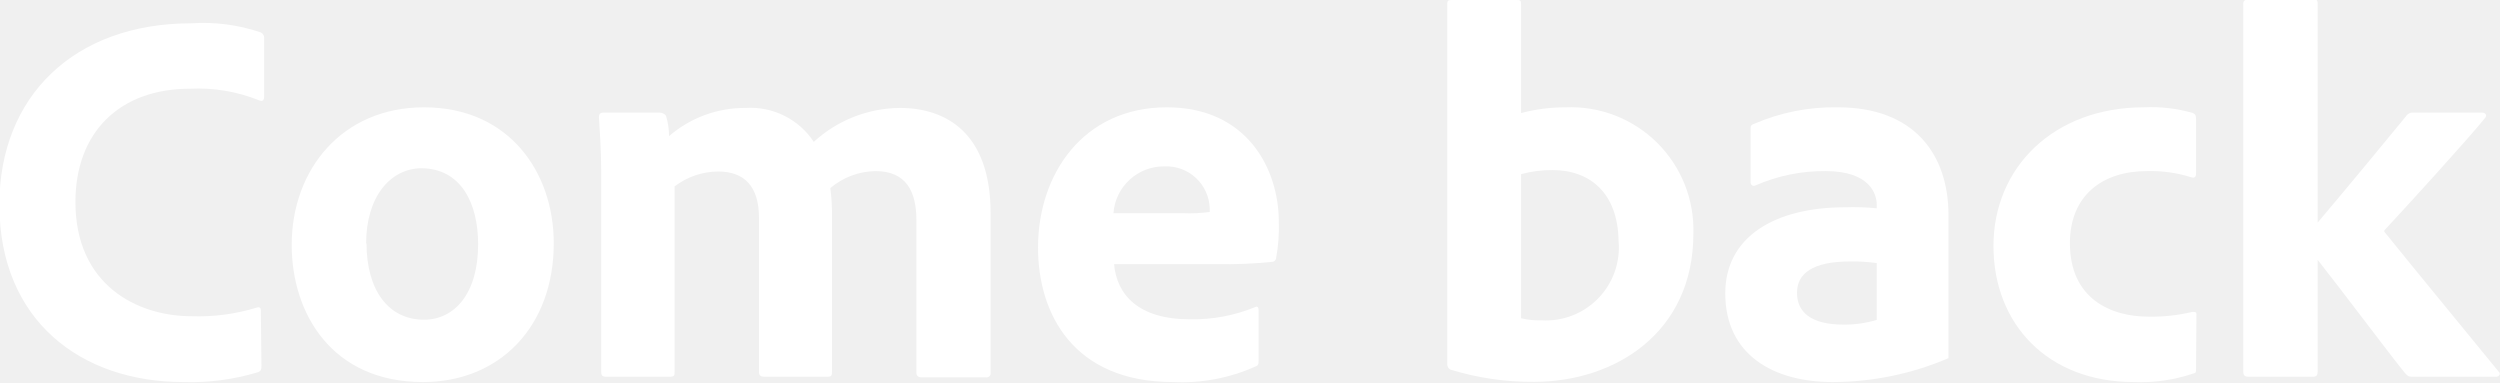
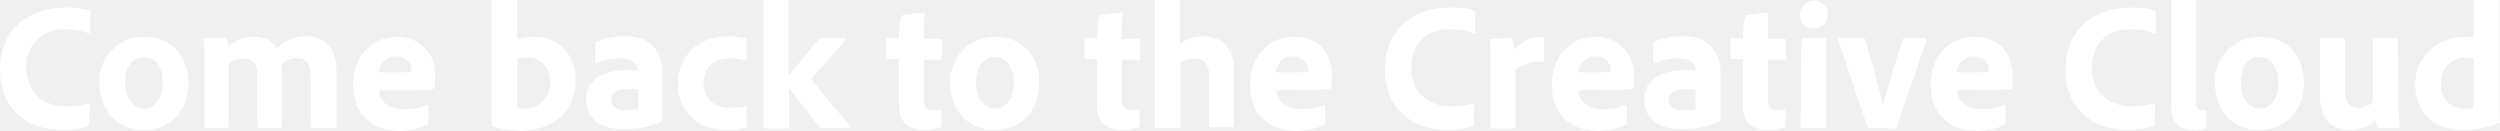
- <svg xmlns="http://www.w3.org/2000/svg" viewBox="0 0 122.3 18.69">
+ <svg xmlns="http://www.w3.org/2000/svg" viewBox="0 0 359.6 18.8">
  <defs>
-     <style>.a{isolation:isolate;}.b{fill:#fff;}</style>
+     <style>.a{fill:#fff;}</style>
  </defs>
-   <g class="a">
-     <path class="b" d="M13.7,25.43c0,.18,0,.31-.21.36a11.36,11.36,0,0,1-3.61.47c-5,0-9-3-9-8.68,0-5.28,3.64-8.87,9.39-8.87a8.74,8.74,0,0,1,3.38.44.29.29,0,0,1,.18.31V12.3c0,.23-.13.23-.24.18a8,8,0,0,0-3.38-.57c-3.48,0-5.61,2.16-5.61,5.54,0,4.05,3,5.59,5.69,5.59a9.66,9.66,0,0,0,3.17-.42c.13-.05.21,0,.21.13Z" transform="translate(-0.91 -7.57)" />
-     <path class="b" d="M28,19.47c0,4.09-2.66,6.79-6.4,6.79-4.45,0-6.42-3.35-6.42-6.71,0-3.69,2.47-6.73,6.47-6.73C25.82,12.82,28,16,28,19.47Zm-9.16,0c0,2.29,1.07,3.74,2.81,3.74,1.51,0,2.65-1.3,2.65-3.69,0-2-.83-3.72-2.8-3.72C20,15.83,18.82,17.19,18.82,19.5Z" transform="translate(-0.91 -7.57)" />
-     <path class="b" d="M30.55,26c-.18,0-.23-.08-.23-.23V15.89c0-1-.08-2.08-.11-2.58,0-.15.05-.23.21-.23h2.76a.39.39,0,0,1,.31.15,3.45,3.45,0,0,1,.15,1,5.66,5.66,0,0,1,3.75-1.38,3.71,3.71,0,0,1,3.33,1.66,6.31,6.31,0,0,1,4.21-1.66c2.26,0,4.44,1.22,4.44,5.15v7.8a.2.2,0,0,1-.23.23H46c-.18,0-.26-.08-.26-.23V18.33c0-1.35-.47-2.39-2-2.39a3.5,3.5,0,0,0-2.21.83,9.88,9.88,0,0,1,.08,1.46v7.54c0,.13,0,.23-.21.23H38.3c-.16,0-.26-.05-.26-.23V18.23c0-1.56-.73-2.27-2-2.27a3.54,3.54,0,0,0-2.13.73v9.1c0,.13,0,.21-.23.21Z" transform="translate(-0.91 -7.57)" />
-     <path class="b" d="M55.41,20.49c.13,1.48,1.17,2.7,3.71,2.7a8,8,0,0,0,3.2-.6c.08-.05.16,0,.16.13v2.47c0,.19,0,.26-.18.32a8.81,8.81,0,0,1-4,.75c-4.89,0-6.61-3.35-6.61-6.58,0-3.59,2.21-6.86,6.3-6.86,3.92,0,5.48,3,5.48,5.61a8.28,8.28,0,0,1-.13,1.75.21.21,0,0,1-.21.2,21.47,21.47,0,0,1-2.67.11ZM58.79,18a7.42,7.42,0,0,0,1.3-.06v-.18a2.12,2.12,0,0,0-2.21-2.05A2.47,2.47,0,0,0,55.38,18Z" transform="translate(-0.91 -7.57)" />
-     <path class="b" d="M75.06,7.57c.21,0,.26,0,.26.2V13.1a8.53,8.53,0,0,1,2.19-.28A6,6,0,0,1,83.75,19c0,4.86-3.85,7.25-7.8,7.25a13.55,13.55,0,0,1-4.09-.6.3.3,0,0,1-.15-.26V7.75c0-.13.05-.18.18-.18Zm1.8,8.32a5.7,5.7,0,0,0-1.54.2v7.05a3.92,3.92,0,0,0,1,.1,3.57,3.57,0,0,0,3.77-3.9C80.05,17,78.68,15.89,76.86,15.89Z" transform="translate(-0.91 -7.57)" />
-     <path class="b" d="M96.23,23.11c0,.68,0,1.23,0,1.85,0,.05,0,.1,0,.13a14.44,14.44,0,0,1-5.67,1.17c-2.89,0-5.25-1.33-5.25-4.34,0-2.76,2.41-4.21,5.87-4.21a11.6,11.6,0,0,1,1.54.05v-.18c0-.5-.32-1.64-2.5-1.64a8.36,8.36,0,0,0-3.43.7.16.16,0,0,1-.24-.13V13.88c0-.13,0-.2.19-.26a9.84,9.84,0,0,1,4.08-.8c3.74,0,5.41,2.31,5.41,5.28Zm-3.51-2.67a8.55,8.55,0,0,0-1.3-.08c-1.85,0-2.6.6-2.6,1.53s.65,1.56,2.28,1.56a5.51,5.51,0,0,0,1.62-.23Z" transform="translate(-0.91 -7.57)" />
-     <path class="b" d="M108.34,25.64c0,.13,0,.18-.13.2a8,8,0,0,1-2.91.42c-4.21,0-6.87-2.83-6.87-6.66s2.94-6.78,7.36-6.78a7.35,7.35,0,0,1,2.4.28c.13.06.15.13.15.29l0,2.68c0,.18-.11.21-.21.18a6.58,6.58,0,0,0-2.19-.31c-2.18,0-3.77,1.19-3.77,3.53,0,2.71,2,3.59,3.83,3.59a8.51,8.51,0,0,0,2.15-.23c.16,0,.21,0,.21.1Z" transform="translate(-0.91 -7.57)" />
-     <path class="b" d="M122.33,13.08c.18,0,.26.13.15.26-.8,1-3.92,4.42-4.91,5.48a.08.08,0,0,0,0,.11c1.51,1.87,4,4.89,5.59,6.84.1.07,0,.23-.13.23H118.9c-.19,0-.24-.08-.34-.18-.81-1-3-3.93-4.27-5.54v5.46c0,.18-.05.26-.23.26h-3.15c-.2,0-.26-.08-.26-.26v-18c0-.1.06-.2.26-.2h3.15c.13,0,.23,0,.23.2V18.46c1.36-1.61,3.77-4.52,4.32-5.2a.38.38,0,0,1,.36-.18Z" transform="translate(-0.91 -7.57)" />
-   </g>
+   <path class="a" d="M12.8,17.8a.52.52,0,0,1-.2.4,14.87,14.87,0,0,1-3.6.5c-5.1,0-9-3-9-8.7C0,4.7,3.6,1.1,9.4,1.1a9.91,9.91,0,0,1,3.4.4c.1,0,.2.2.2.3V4.6c0,.2-.1.2-.2.2a9.74,9.74,0,0,0-3.4-.6c-3.5,0-5.6,2.2-5.6,5.5,0,4.1,3,5.6,5.7,5.6a11.7,11.7,0,0,0,3.2-.4c.1-.1.2,0,.2.1Z" />
+   <path class="a" d="M27.1,11.9c0,4.1-2.6,6.8-6.4,6.8-4.4,0-6.4-3.4-6.4-6.7a6.35,6.35,0,0,1,6.5-6.7C24.9,5.3,27.1,8.4,27.1,11.9Zm-9.1,0c0,2.3,1.1,3.7,2.8,3.7,1.5,0,2.6-1.3,2.6-3.7,0-2-.8-3.7-2.8-3.7-1.5.1-2.7,1.4-2.6,3.7Z" />
+   <path class="a" d="M29.6,18.4c-.2,0-.2-.1-.2-.2V8.3c0-1-.1-2.1-.1-2.6,0-.2,0-.2.2-.2h2.8c.1,0,.2.1.3.2a3.55,3.55,0,0,1,.2,1,5.68,5.68,0,0,1,3.7-1.4,3.59,3.59,0,0,1,3.3,1.6A6.35,6.35,0,0,1,44,5.2c2.3,0,4.4,1.2,4.4,5.2v7.8a.22.22,0,0,1-.2.2H45c-.2,0-.3-.1-.3-.2V10.8c0-1.4-.5-2.4-2-2.4a3.49,3.49,0,0,0-2.2.8,7.57,7.57,0,0,1,.1,1.5v7.5c0,.1,0,.2-.2.2H37.3c-.2,0-.3-.1-.3-.2V10.7c0-1.6-.7-2.3-2-2.3a3.77,3.77,0,0,0-2.1.7v9.1c0,.1,0,.2-.2.2Z" />
+   <path class="a" d="M54.5,13c.1,1.5,1.2,2.7,3.7,2.7a8.66,8.66,0,0,0,3.2-.6c.1-.1.2,0,.2.1v2.5c0,.2,0,.3-.2.3a9.24,9.24,0,0,1-4,.8c-4.9,0-6.6-3.4-6.6-6.6,0-3.6,2.2-6.9,6.3-6.9a5.3,5.3,0,0,1,5.5,5.6,9.15,9.15,0,0,1-.1,1.7.22.22,0,0,1-.2.2,13.68,13.68,0,0,1-2.8.2Zm3.4-2.6a5.7,5.7,0,0,0,1.3-.1v-.2a2.05,2.05,0,0,0-2.2-2,2.51,2.51,0,0,0-2.5,2.3Z" />
+   <path class="a" d="M74.1,0c.2,0,.3,0,.3.2V5.6a7.8,7.8,0,0,1,2.2-.3,5.86,5.86,0,0,1,6.2,5.6v.6c0,4.9-3.8,7.3-7.8,7.3a14,14,0,0,1-4.1-.6c-.1-.1-.2-.2-.2-.3V.2c0-.2.1-.2.2-.2Zm1.8,8.3a7.72,7.72,0,0,0-1.5.2v7a3.4,3.4,0,0,0,1,.1,3.5,3.5,0,0,0,3.7-3.4v-.4c0-2.4-1.4-3.5-3.2-3.5Z" />
+   <path class="a" d="M95.3,15.5v1.9a13.88,13.88,0,0,1-5.7,1.2c-2.9,0-5.3-1.3-5.3-4.3,0-2.8,2.4-4.2,5.9-4.2a7.57,7.57,0,0,1,1.5.1V10c0-.5-.3-1.6-2.5-1.6a8,8,0,0,0-3.4.7.14.14,0,0,1-.2,0h0V6.3c0-.1.1-.2.2-.3a9.68,9.68,0,0,1,4.1-.8c3.8,0,5.4,2.3,5.4,5.3Zm-3.5-2.6a5.7,5.7,0,0,0-1.3-.1c-1.8,0-2.6.6-2.6,1.5s.7,1.6,2.3,1.6a8.75,8.75,0,0,0,1.6-.2Z" />
+   <path class="a" d="M107.4,18.1c0,.1,0,.2-.1.2a7,7,0,0,1-2.9.4c-4.2,0-6.9-2.8-6.9-6.7s2.9-6.8,7.3-6.8a9.86,9.86,0,0,1,2.4.3c.1,0,.2.1.2.3V8.5c0,.2-.1.2-.2.2a7.8,7.8,0,0,0-2.2-.3c-2.2,0-3.8,1.2-3.8,3.5,0,2.7,2,3.6,3.8,3.6a16.35,16.35,0,0,0,2.2-.2c.2-.1.2,0,.2.1Z" />
+   <path class="a" d="M121.4,5.5c.2,0,.3.1.2.3-.8,1-3.9,4.4-4.9,5.5v.1c1.5,1.9,4,4.9,5.6,6.8.1.1,0,.2-.1.2h-4.1c-.2,0-.2-.1-.3-.2-.8-1-3-3.9-4.3-5.5v5.5c0,.2,0,.3-.2.3h-3.2a.27.27,0,0,1-.3-.3V.2c0-.1.1-.2.3-.2h3.1c.1,0,.2,0,.2.2V10.9c1.3-1.6,3.8-4.5,4.3-5.2a.52.52,0,0,1,.4-.2Z" />
+   <path class="a" d="M135.4,18c0,.2,0,.3-.2.3a5.87,5.87,0,0,1-2.3.4c-2.3,0-3.6-1.1-3.6-3.7V8.5h-1.6c-.2,0-.2-.1-.2-.2V5.7c0-.2,0-.2.2-.2h1.6a15.53,15.53,0,0,1,.3-3.1.22.22,0,0,1,.2-.2l3-.4c.1,0,.2,0,.2.2-.1.8-.1,2.3-.1,3.6h2.4c.2,0,.2,0,.2.2V8.4a.22.22,0,0,1-.2.2h-2.4v5.6c0,1.1.3,1.7,1.4,1.7a2.77,2.77,0,0,0,.9-.1c.1,0,.2,0,.2.2Z" />
+   <path class="a" d="M149.5,11.9c0,4.1-2.6,6.8-6.4,6.8-4.4,0-6.4-3.4-6.4-6.7a6.35,6.35,0,0,1,6.5-6.7C147.3,5.3,149.5,8.4,149.5,11.9Zm-9.1,0c0,2.3,1.1,3.7,2.8,3.7,1.5,0,2.6-1.3,2.6-3.7,0-2-.8-3.7-2.8-3.7-1.5.1-2.6,1.4-2.6,3.7Z" />
+   <path class="a" d="M163.9,18c0,.2,0,.3-.2.3a5.87,5.87,0,0,1-2.3.4c-2.3,0-3.6-1.1-3.6-3.7V8.5h-1.6c-.2,0-.2-.1-.2-.2V5.7c0-.2.1-.2.2-.2h1.6a15.53,15.53,0,0,1,.3-3.1.22.22,0,0,1,.2-.2l3-.4c.1,0,.2,0,.2.2-.1.8-.1,2.3-.1,3.6h2.4c.2,0,.2,0,.2.2V8.4a.22.22,0,0,1-.2.2h-2.4v5.6c0,1.1.3,1.7,1.4,1.7a2.77,2.77,0,0,0,.9-.1c.1,0,.2,0,.2.2v2Z" />
+   <path class="a" d="M169.7,18.2a.22.22,0,0,1-.2.2h-3.2c-.2,0-.2-.1-.2-.2V.2c0-.1,0-.2.2-.2h3.2c.2,0,.2,0,.2.2V6.3a6,6,0,0,1,3.4-1.1c2,0,4.4,1,4.4,5.2v7.7c0,.2-.1.2-.2.2h-3.1c-.2,0-.3-.1-.3-.2V10.8c0-1.6-.7-2.4-2-2.4a3.7,3.7,0,0,0-2.1.6v9.2Z" />
+   <path class="a" d="M183.6,13c.1,1.5,1.2,2.7,3.7,2.7a8.66,8.66,0,0,0,3.2-.6c.1-.1.1,0,.1.1v2.5c0,.2,0,.3-.2.3a9.24,9.24,0,0,1-4,.8c-4.9,0-6.6-3.4-6.6-6.6,0-3.6,2.2-6.9,6.3-6.9s5.5,3,5.5,5.6a9.15,9.15,0,0,1-.1,1.7.22.22,0,0,1-.2.2,24.37,24.37,0,0,1-2.7.1Zm3.3-2.6a5.7,5.7,0,0,0,1.3-.1v-.2a2.05,2.05,0,0,0-2.2-2,2.51,2.51,0,0,0-2.5,2.3Z" />
+   <path class="a" d="M212,17.8c0,.2,0,.3-.2.4a14.87,14.87,0,0,1-3.6.5c-5,0-9-3-9-8.7,0-5.3,3.6-8.9,9.4-8.9a9.91,9.91,0,0,1,3.4.4c.1,0,.2.2.2.3V4.6c0,.2-.1.2-.2.2a9.74,9.74,0,0,0-3.4-.6c-3.5,0-5.6,2.2-5.6,5.5,0,4.1,3,5.6,5.7,5.6a11.7,11.7,0,0,0,3.2-.4c.1-.1.2,0,.2.1Z" />
+   <path class="a" d="M217.2,5.5c.1,0,.3.1.3.2a4,4,0,0,1,.3,1.5,5.33,5.33,0,0,1,4.1-1.9c.2,0,.2,0,.2.2V8.7c0,.1,0,.2-.2.2A6,6,0,0,0,218,10v8.3a.22.22,0,0,1-.2.2h-3.1c-.2,0-.3-.1-.3-.2v-9c0-1.1,0-2.6-.1-3.5,0-.1,0-.2.1-.2Z" />
+   <path class="a" d="M227,13c.1,1.5,1.2,2.7,3.7,2.7a8.66,8.66,0,0,0,3.2-.6c.1-.1.1,0,.1.1v2.5c0,.2,0,.3-.2.3a9.24,9.24,0,0,1-4,.8c-4.9,0-6.6-3.4-6.6-6.6,0-3.6,2.2-6.9,6.3-6.9a5.3,5.3,0,0,1,5.5,5.6,9.7,9.7,0,0,1-.1,1.7.22.22,0,0,1-.2.2,24.37,24.37,0,0,1-2.7.1Zm3.4-2.6a5.7,5.7,0,0,0,1.3-.1v-.2a2.05,2.05,0,0,0-2.2-2,2.51,2.51,0,0,0-2.5,2.3Z" />
+   <path class="a" d="M247.5,15.5v1.9a13.88,13.88,0,0,1-5.7,1.2c-2.9,0-5.3-1.3-5.3-4.3,0-2.8,2.4-4.2,5.9-4.2a7.57,7.57,0,0,1,1.5.1V10c0-.5-.3-1.6-2.5-1.6a8,8,0,0,0-3.4.7.14.14,0,0,1-.2,0h0V6.3c0-.1,0-.2.2-.3a9.68,9.68,0,0,1,4.1-.8c3.7,0,5.4,2.3,5.4,5.3Zm-3.6-2.6a5.7,5.7,0,0,0-1.3-.1c-1.8,0-2.6.6-2.6,1.5s.7,1.6,2.3,1.6a8.75,8.75,0,0,0,1.6-.2Z" />
+   <path class="a" d="M256.8,18c0,.2,0,.3-.2.3a5.87,5.87,0,0,1-2.3.4c-2.3,0-3.6-1.1-3.6-3.7V8.5h-1.6c-.2,0-.2-.1-.2-.2V5.7c0-.2,0-.2.2-.2h1.6a15.53,15.53,0,0,1,.3-3.1.22.22,0,0,1,.2-.2l3-.4c.1,0,.2,0,.2.2-.1.8-.1,2.3-.1,3.6h2.4c.2,0,.2,0,.2.2V8.4c0,.1,0,.2-.2.2h-2.4v5.6c0,1.1.3,1.7,1.4,1.7a2.77,2.77,0,0,0,.9-.1c.1,0,.2,0,.2.2v2Z" />
+   <path class="a" d="M258.9,2.1a2,2,0,0,1,2-2,1.89,1.89,0,0,1,2,1.8v.2a1.9,1.9,0,0,1-1.8,2h-.2a1.89,1.89,0,0,1-2-1.8Zm.2,3.6c0-.1,0-.2.2-.2h3.2c.1,0,.2,0,.2.2V18.2c0,.2,0,.2-.2.2h-3.2c-.2,0-.3-.1-.3-.2Z" />
+   <path class="a" d="M268.9,18.4c-.1,0-.3-.1-.3-.2-1-2.9-3.2-9.5-4.2-12.5,0-.1,0-.2.1-.2H268c.2,0,.2,0,.3.2,1.7,5.9,2.3,8.2,2.5,9.3h.1c.3-1.2.9-3.5,2.8-9.3a.22.22,0,0,1,.2-.2h3a.22.22,0,0,1,.2.2v.1c-1.1,3.1-3.3,9.6-4.3,12.5-.1.1-.1.2-.3.2Z" />
+   <path class="a" d="M281.5,13c.1,1.5,1.2,2.7,3.7,2.7a8.66,8.66,0,0,0,3.2-.6c.1-.1.1,0,.1.1v2.5c0,.2-.1.3-.2.3a9.24,9.24,0,0,1-4,.8c-4.9,0-6.6-3.4-6.6-6.6,0-3.6,2.2-6.9,6.3-6.9s5.5,3,5.5,5.6a9.15,9.15,0,0,1-.1,1.7.22.22,0,0,1-.2.2,24.37,24.37,0,0,1-2.7.1Zm3.3-2.6a5.7,5.7,0,0,0,1.3-.1v-.2a2.05,2.05,0,0,0-2.2-2,2.51,2.51,0,0,0-2.5,2.3Z" />
+   <path class="a" d="M309.9,17.8a.52.52,0,0,1-.2.4,14.87,14.87,0,0,1-3.6.5c-5,0-9-3-9-8.7,0-5.3,3.6-8.9,9.4-8.9a9.91,9.91,0,0,1,3.4.4c.1,0,.2.2.2.3V4.6c0,.2-.1.2-.2.2a9.74,9.74,0,0,0-3.4-.6c-3.5,0-5.6,2.2-5.6,5.5,0,4.1,3,5.6,5.7,5.6a11.7,11.7,0,0,0,3.2-.4c.1-.1.2,0,.2.1Z" />
+   <path class="a" d="M312.2.2c0-.1.1-.2.3-.2h3.1c.2,0,.3.1.3.2V14.8c0,.7.2,1,.9,1h.5c.1,0,.1.1.1.2v2.2c0,.2,0,.3-.2.3a3,3,0,0,1-1.6.2c-1.9,0-3.3-.7-3.3-3.6V.2Z" />
+   <path class="a" d="M331.4,11.9c0,4.1-2.6,6.8-6.4,6.8-4.5,0-6.4-3.4-6.4-6.7a6.35,6.35,0,0,1,6.5-6.7C329.3,5.3,331.4,8.4,331.4,11.9Zm-9.1,0c0,2.3,1.1,3.7,2.8,3.7,1.5,0,2.6-1.3,2.6-3.7,0-2-.8-3.7-2.8-3.7-1.5.1-2.6,1.4-2.6,3.7Z" />
+   <path class="a" d="M345,15.5a24.52,24.52,0,0,0,.2,2.7.22.22,0,0,1-.2.2h-2.8c-.2,0-.3-.1-.3-.2-.1-.3-.1-.5-.2-.8a5.88,5.88,0,0,1-3.6,1.3c-2.6,0-4.4-1.4-4.4-5v-8c0-.2,0-.2.2-.2h3.2c.2,0,.2,0,.2.2v7.5c0,1.4.6,2.3,2,2.3a3,3,0,0,0,2-.8v-9c0-.2.1-.2.3-.2h3.1c.2,0,.2,0,.2.2Z" />
+   <path class="a" d="M347.4,12.1c0-3.7,2.8-6.8,7.5-6.8h.9V.2c0-.1,0-.2.1-.2h3.4a.22.22,0,0,1,.2.2V15.6a12.1,12.1,0,0,0,.1,1.9c0,.1,0,.2-.2.2a12.88,12.88,0,0,1-5.1,1C350.3,18.7,347.4,16.5,347.4,12.1Zm8.4-3.7a1.73,1.73,0,0,0-1-.1,3.47,3.47,0,0,0-3.7,3.2v.4c0,2.6,1.5,3.7,3.5,3.7a4.87,4.87,0,0,0,1.2-.1Z" />
</svg>
